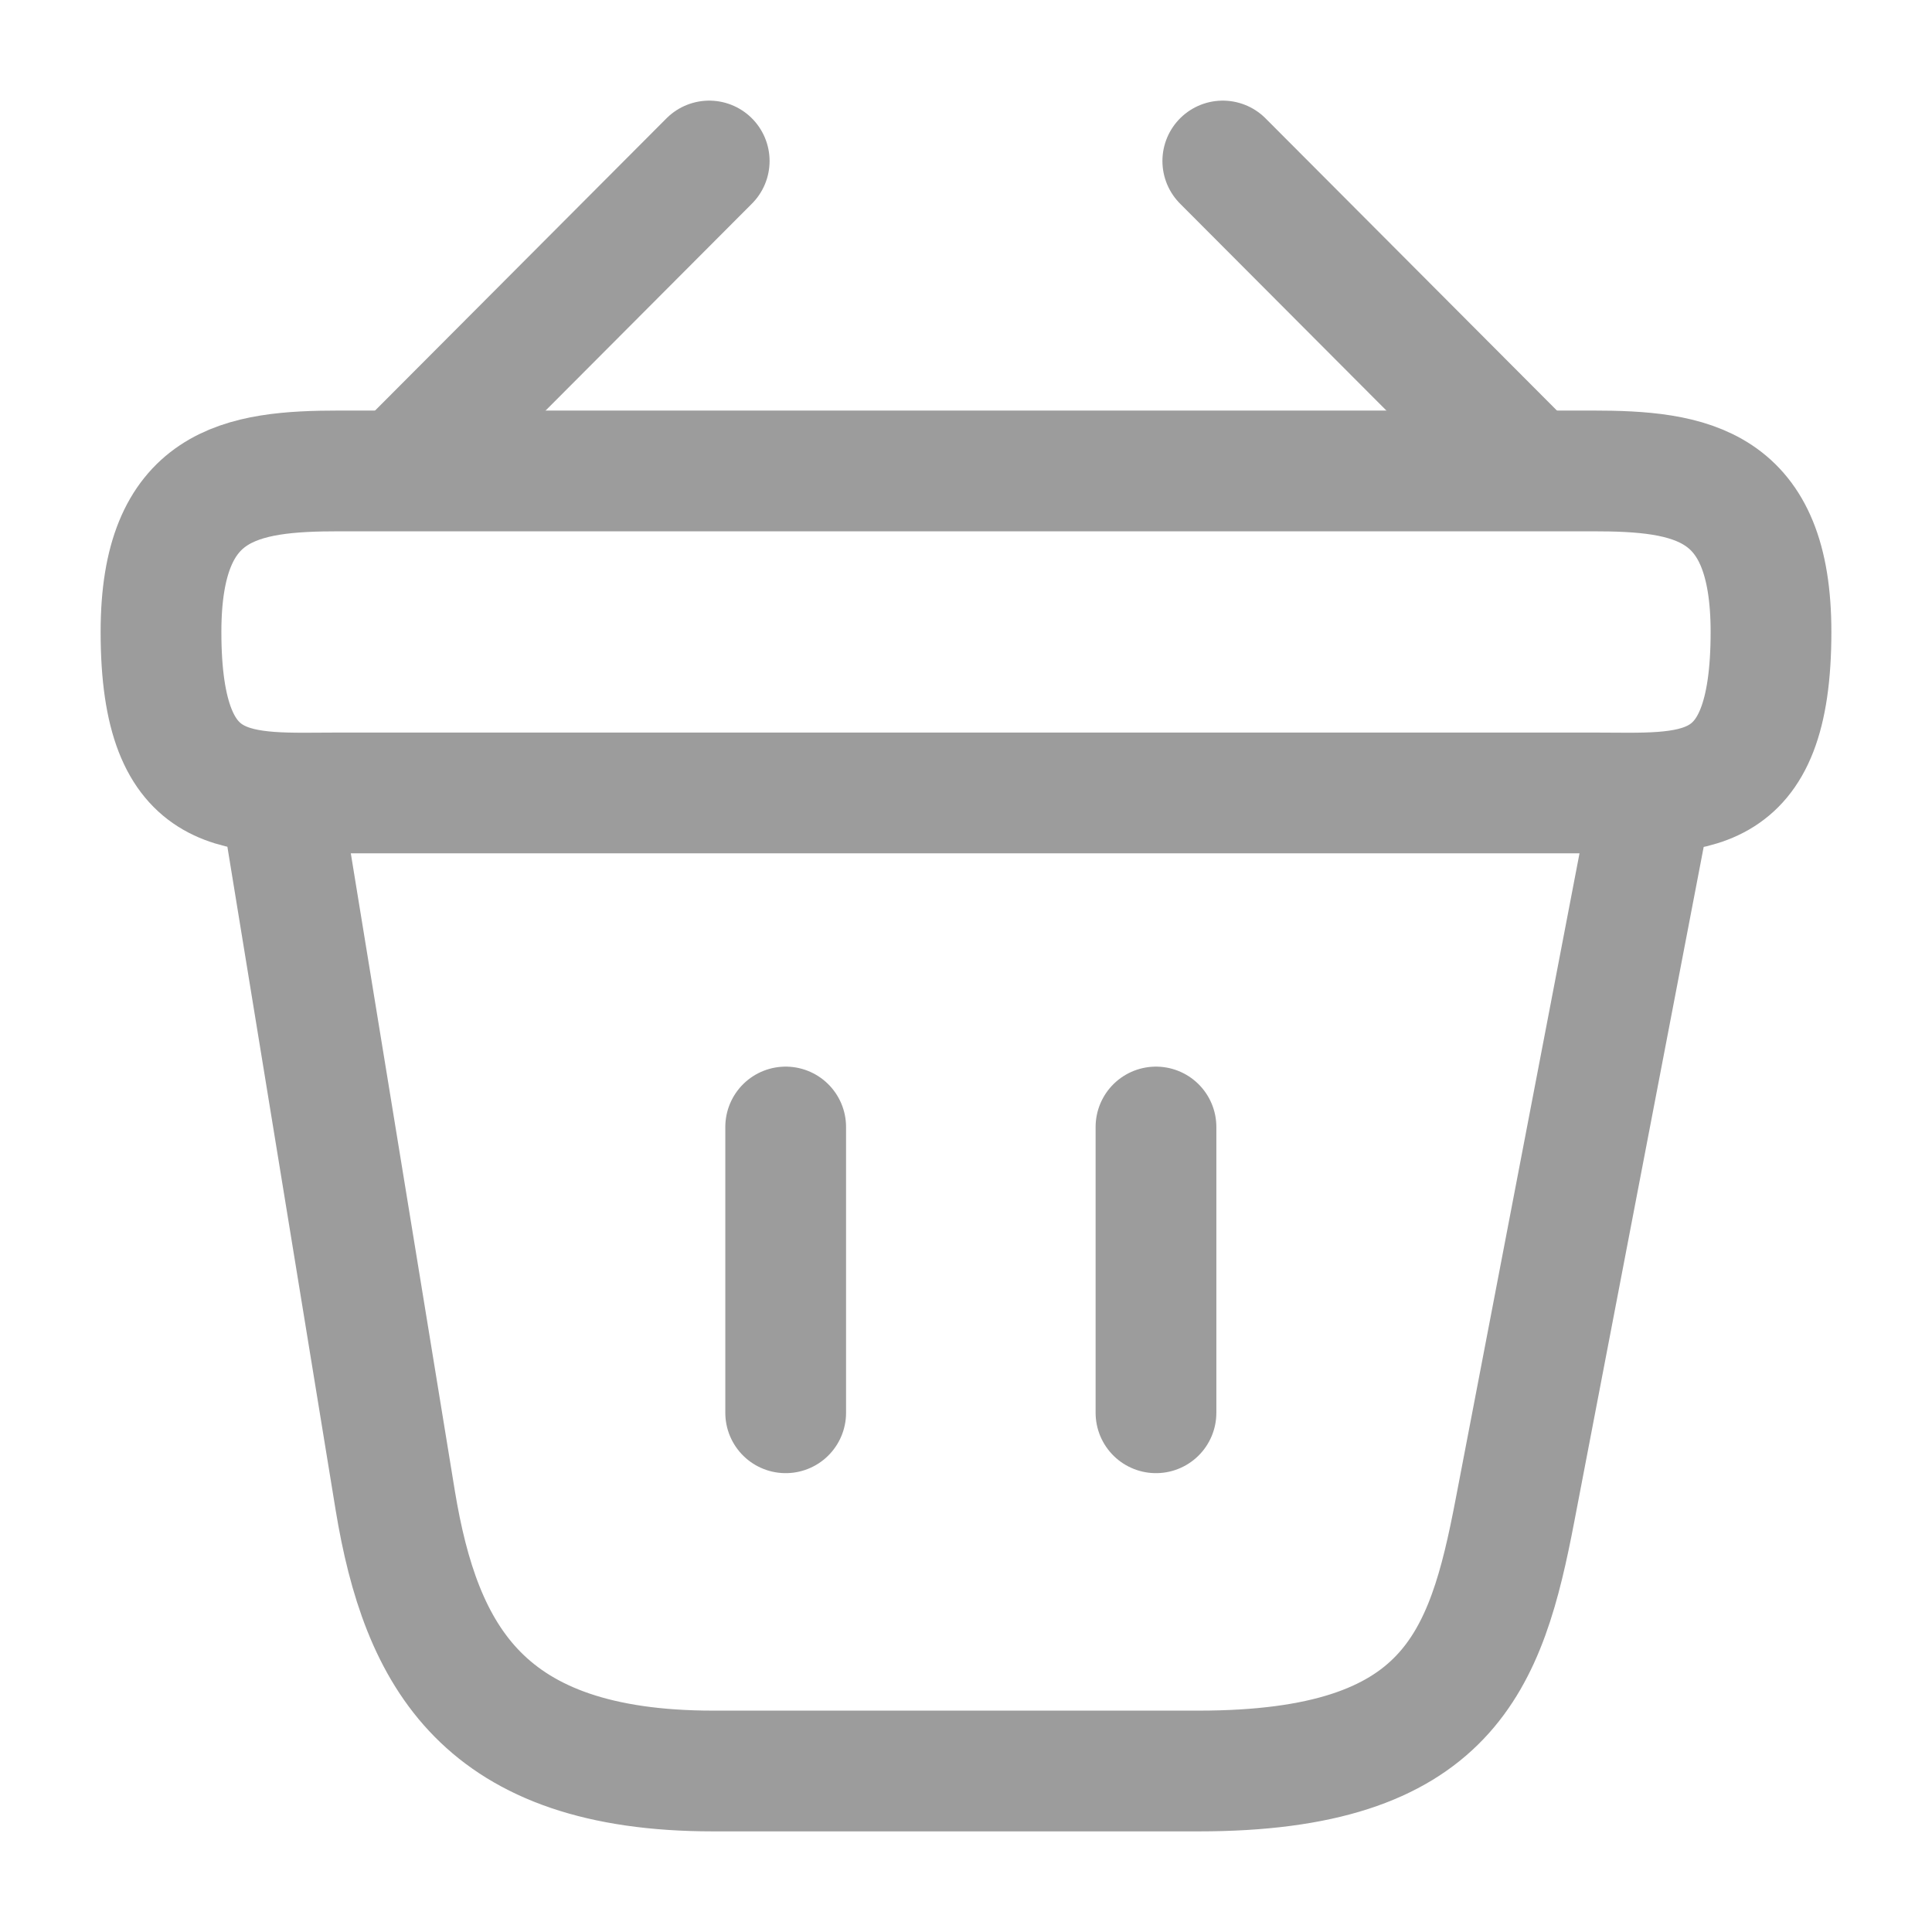
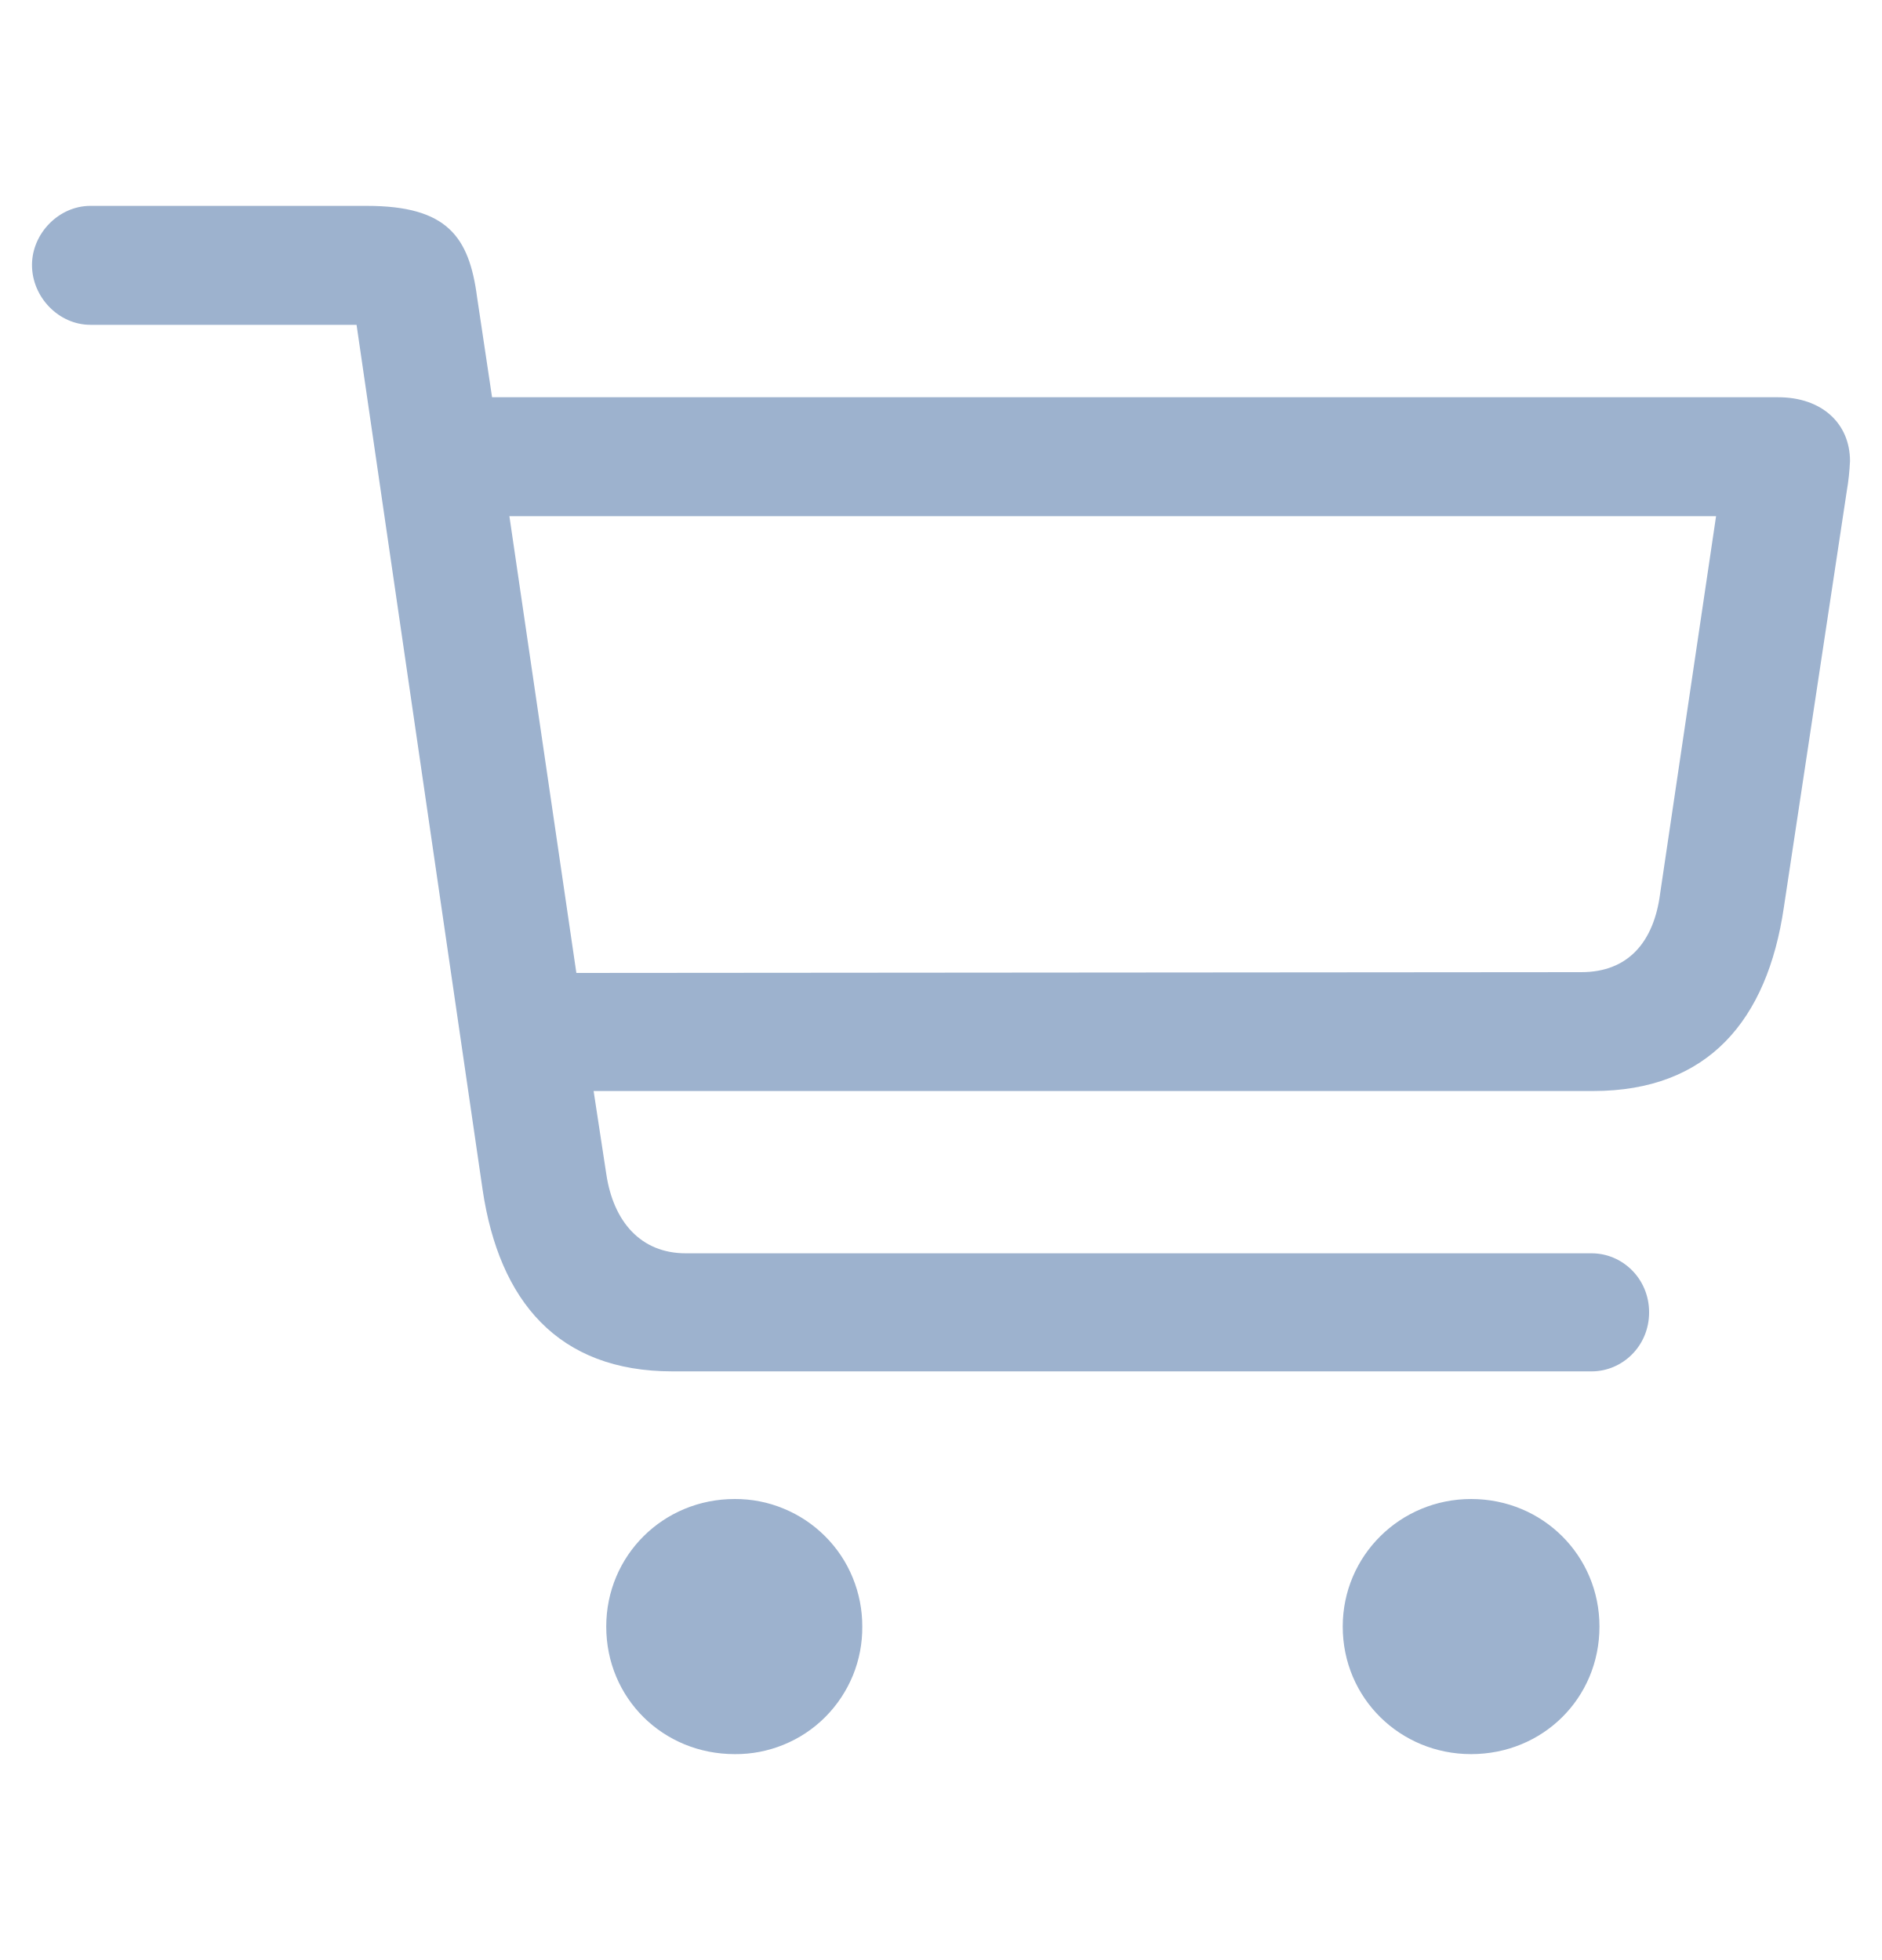
- <svg xmlns="http://www.w3.org/2000/svg" width="24" height="24" viewBox="0 0 24 24" fill="none">
-   <path d="M8.81 2L5.19 5.63" stroke="#9C9C9C" stroke-width="1.5" stroke-miterlimit="10" stroke-linecap="round" stroke-linejoin="round" />
-   <path d="M15.19 2L18.81 5.63" stroke="#9C9C9C" stroke-width="1.5" stroke-miterlimit="10" stroke-linecap="round" stroke-linejoin="round" />
-   <path d="M2 7.85C2 6 2.99 5.85 4.22 5.85H19.78C21.01 5.85 22 6 22 7.85C22 10 21.01 9.85 19.78 9.85H4.22C2.99 9.85 2 10 2 7.85Z" stroke="#9C9C9C" stroke-width="1.5" />
-   <path d="M9.76 14V17.55" stroke="#9C9C9C" stroke-width="1.5" stroke-linecap="round" />
-   <path d="M14.36 14V17.55" stroke="#9C9C9C" stroke-width="1.5" stroke-linecap="round" />
-   <path d="M3.5 10L4.91 18.64C5.23 20.58 6 22 8.86 22H14.89C18 22 18.46 20.64 18.82 18.76L20.5 10" stroke="#9C9C9C" stroke-width="1.5" stroke-linecap="round" />
+ <svg xmlns="http://www.w3.org/2000/svg" width="24" height="25" viewBox="0 0 24 25" fill="none">
+   <path d="M8.575 17.492H20.297C20.688 17.492 21.03 17.171 21.03 16.739C21.03 16.307 20.688 15.986 20.297 15.986H8.745C8.173 15.986 7.821 15.584 7.731 14.971L7.57 13.916H20.317C21.783 13.916 22.537 13.012 22.748 11.576L23.551 6.262C23.573 6.136 23.586 6.009 23.592 5.881C23.592 5.399 23.23 5.067 22.677 5.067H6.275L6.084 3.791C5.983 3.018 5.702 2.626 4.678 2.626H1.152C0.75 2.626 0.408 2.978 0.408 3.38C0.408 3.791 0.75 4.143 1.152 4.143H4.547L6.154 15.172C6.365 16.598 7.118 17.492 8.575 17.492ZM21.884 6.584L21.171 11.395C21.091 12.018 20.76 12.4 20.167 12.4L7.35 12.41L6.496 6.584H21.884ZM9.369 22.374C9.583 22.376 9.795 22.335 9.993 22.254C10.192 22.173 10.372 22.053 10.523 21.902C10.675 21.75 10.794 21.57 10.876 21.372C10.957 21.174 10.998 20.961 10.996 20.747C10.997 20.533 10.955 20.321 10.874 20.123C10.793 19.925 10.673 19.745 10.521 19.594C10.37 19.443 10.19 19.323 9.992 19.242C9.795 19.16 9.583 19.119 9.369 19.12C8.455 19.12 7.731 19.843 7.731 20.747C7.731 21.661 8.455 22.374 9.369 22.374ZM18.76 22.374C19.674 22.374 20.397 21.661 20.397 20.747C20.397 19.843 19.674 19.12 18.76 19.12C17.856 19.12 17.123 19.843 17.123 20.747C17.123 21.661 17.856 22.374 18.76 22.374Z" fill="#9DB2CE" />
</svg>
